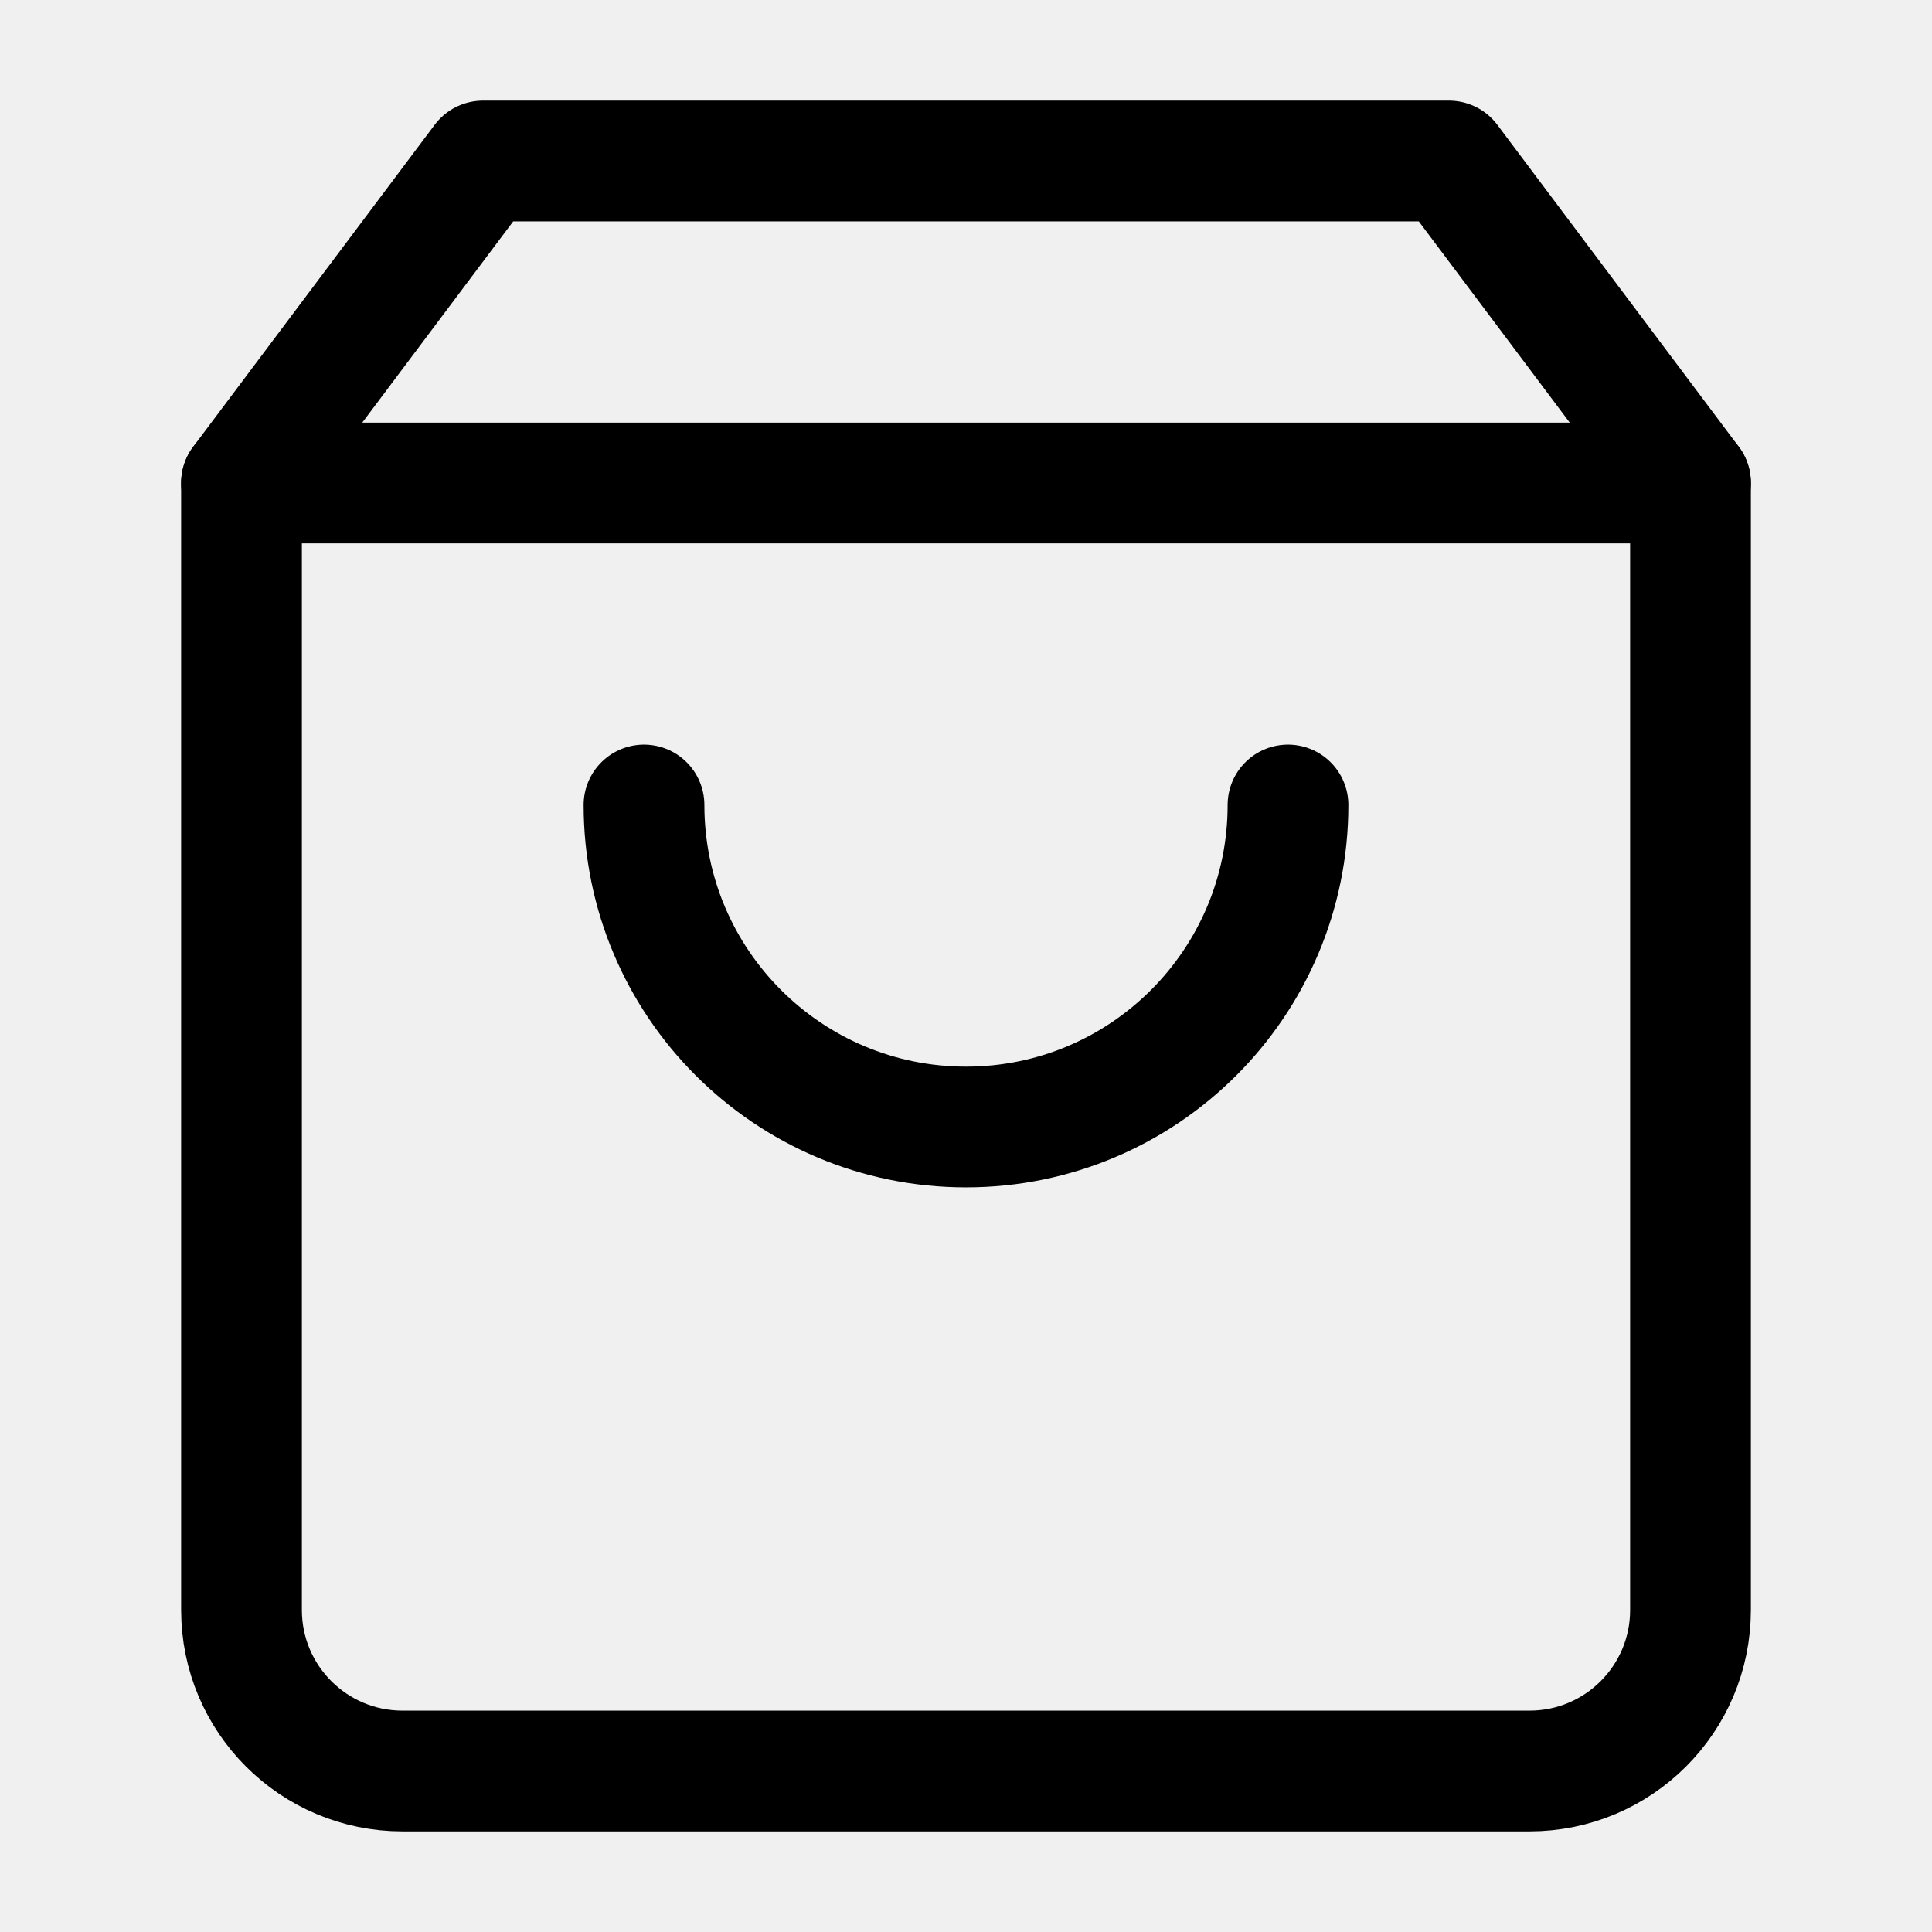
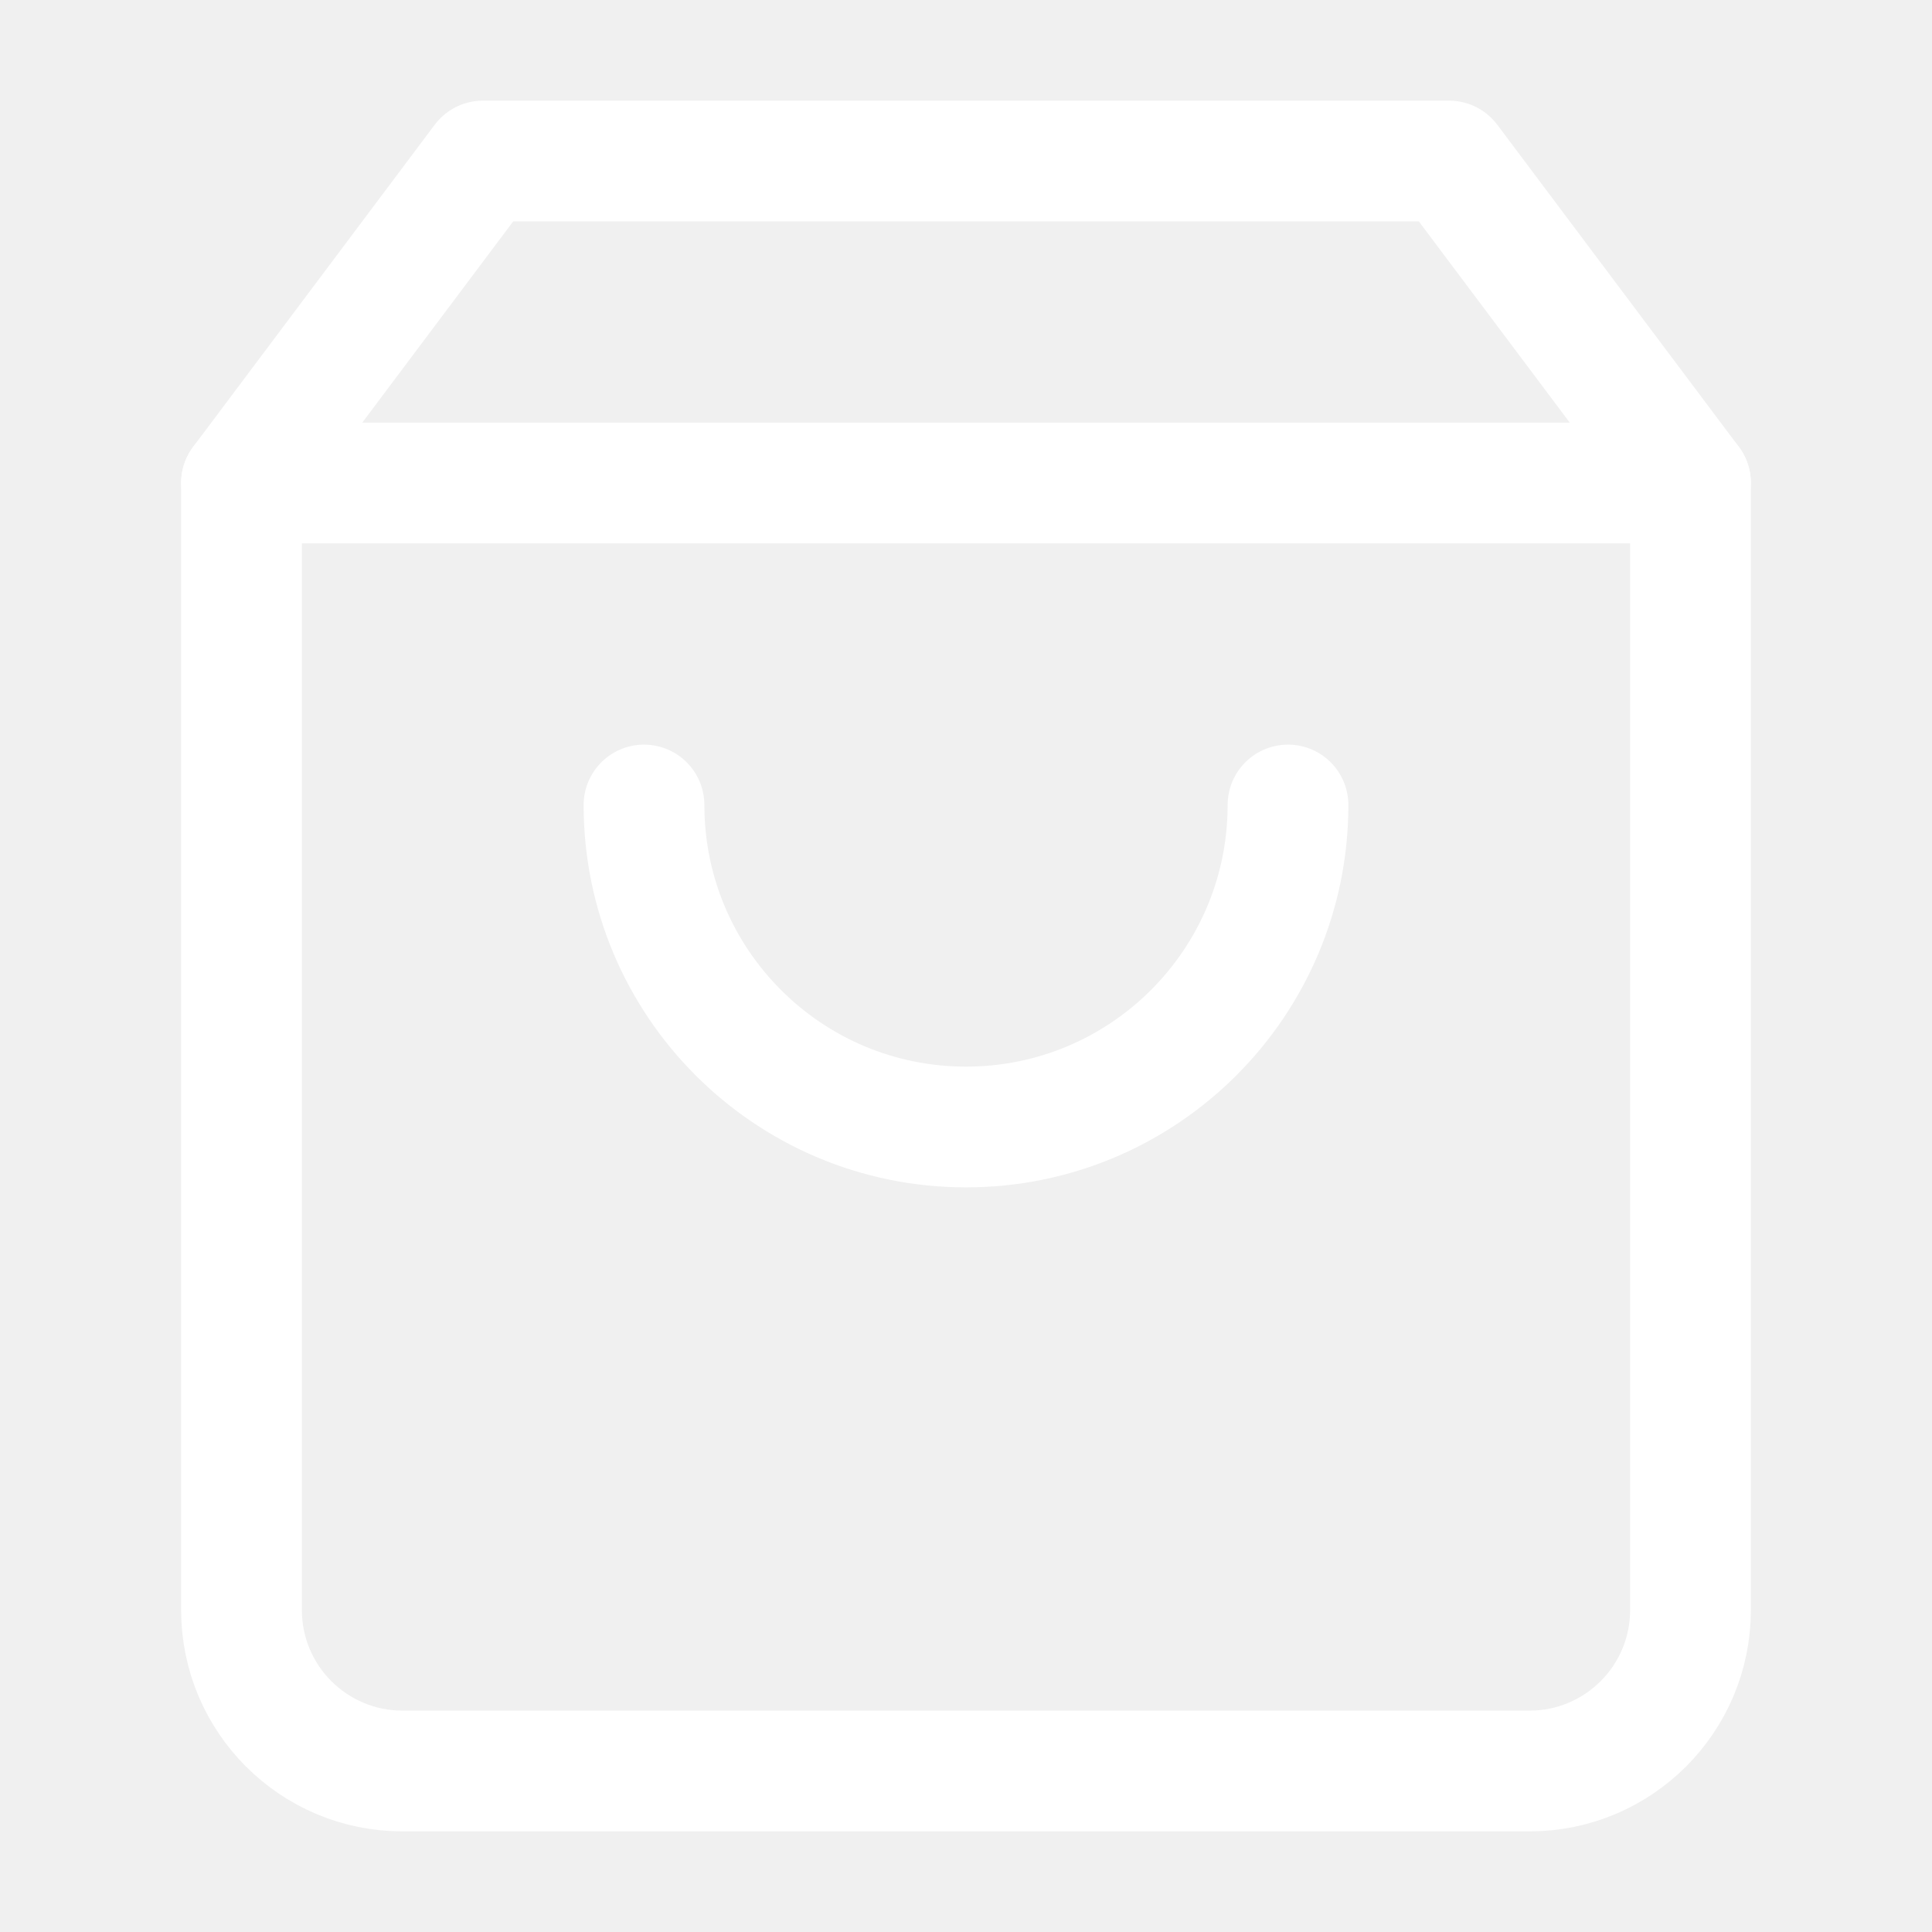
- <svg xmlns="http://www.w3.org/2000/svg" width="100" height="100" viewBox="0 0 24 24" fill="none" stroke="#000" stroke-width="1.5" stroke-linecap="round" stroke-linejoin="round" class="feather feather-shopping-bag">
+ <svg xmlns="http://www.w3.org/2000/svg" width="100" height="100" viewBox="0 0 24 24" fill="none" stroke="#fff" stroke-width="1.5" stroke-linecap="round" stroke-linejoin="round" class="feather feather-shopping-bag">
  <path d="M6 2L3 6v14a2 2 0 0 0 2 2h14a2 2 0 0 0 2-2V6l-3-4z" />
  <line x1="3" y1="6" x2="21" y2="6" />
  <path d="M16 10a4 4 0 0 1-8 0" />
</svg>
